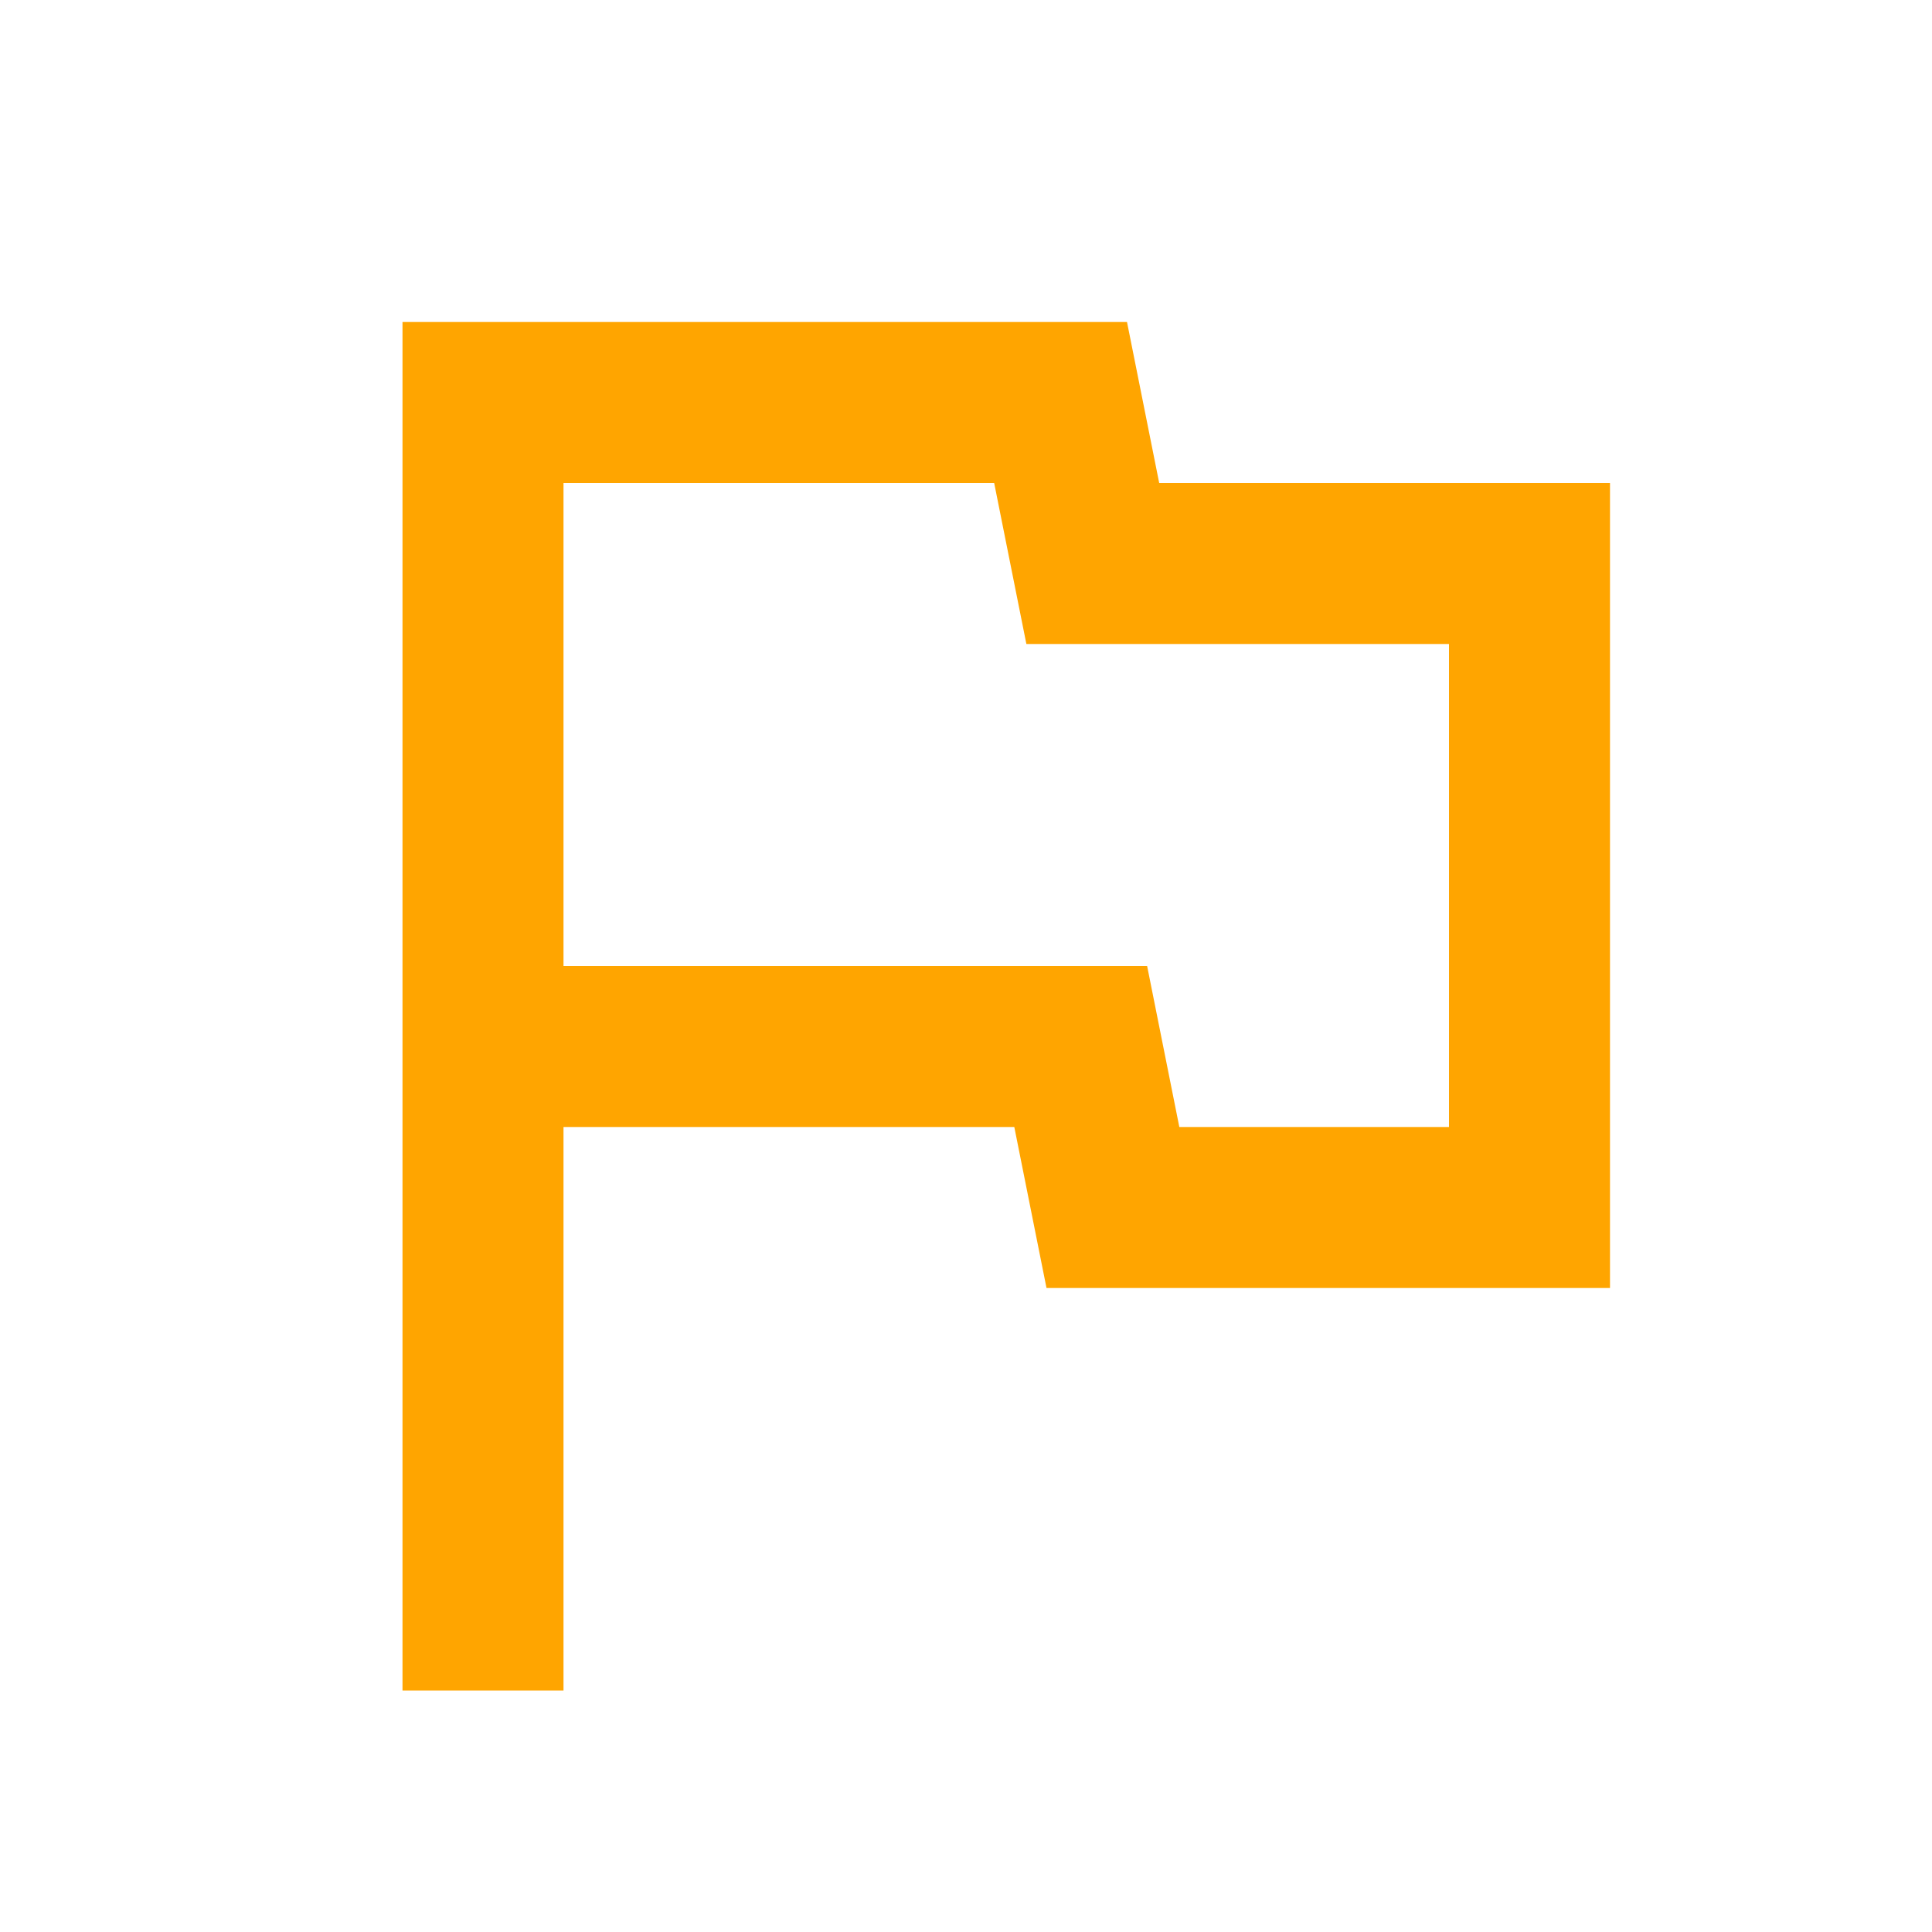
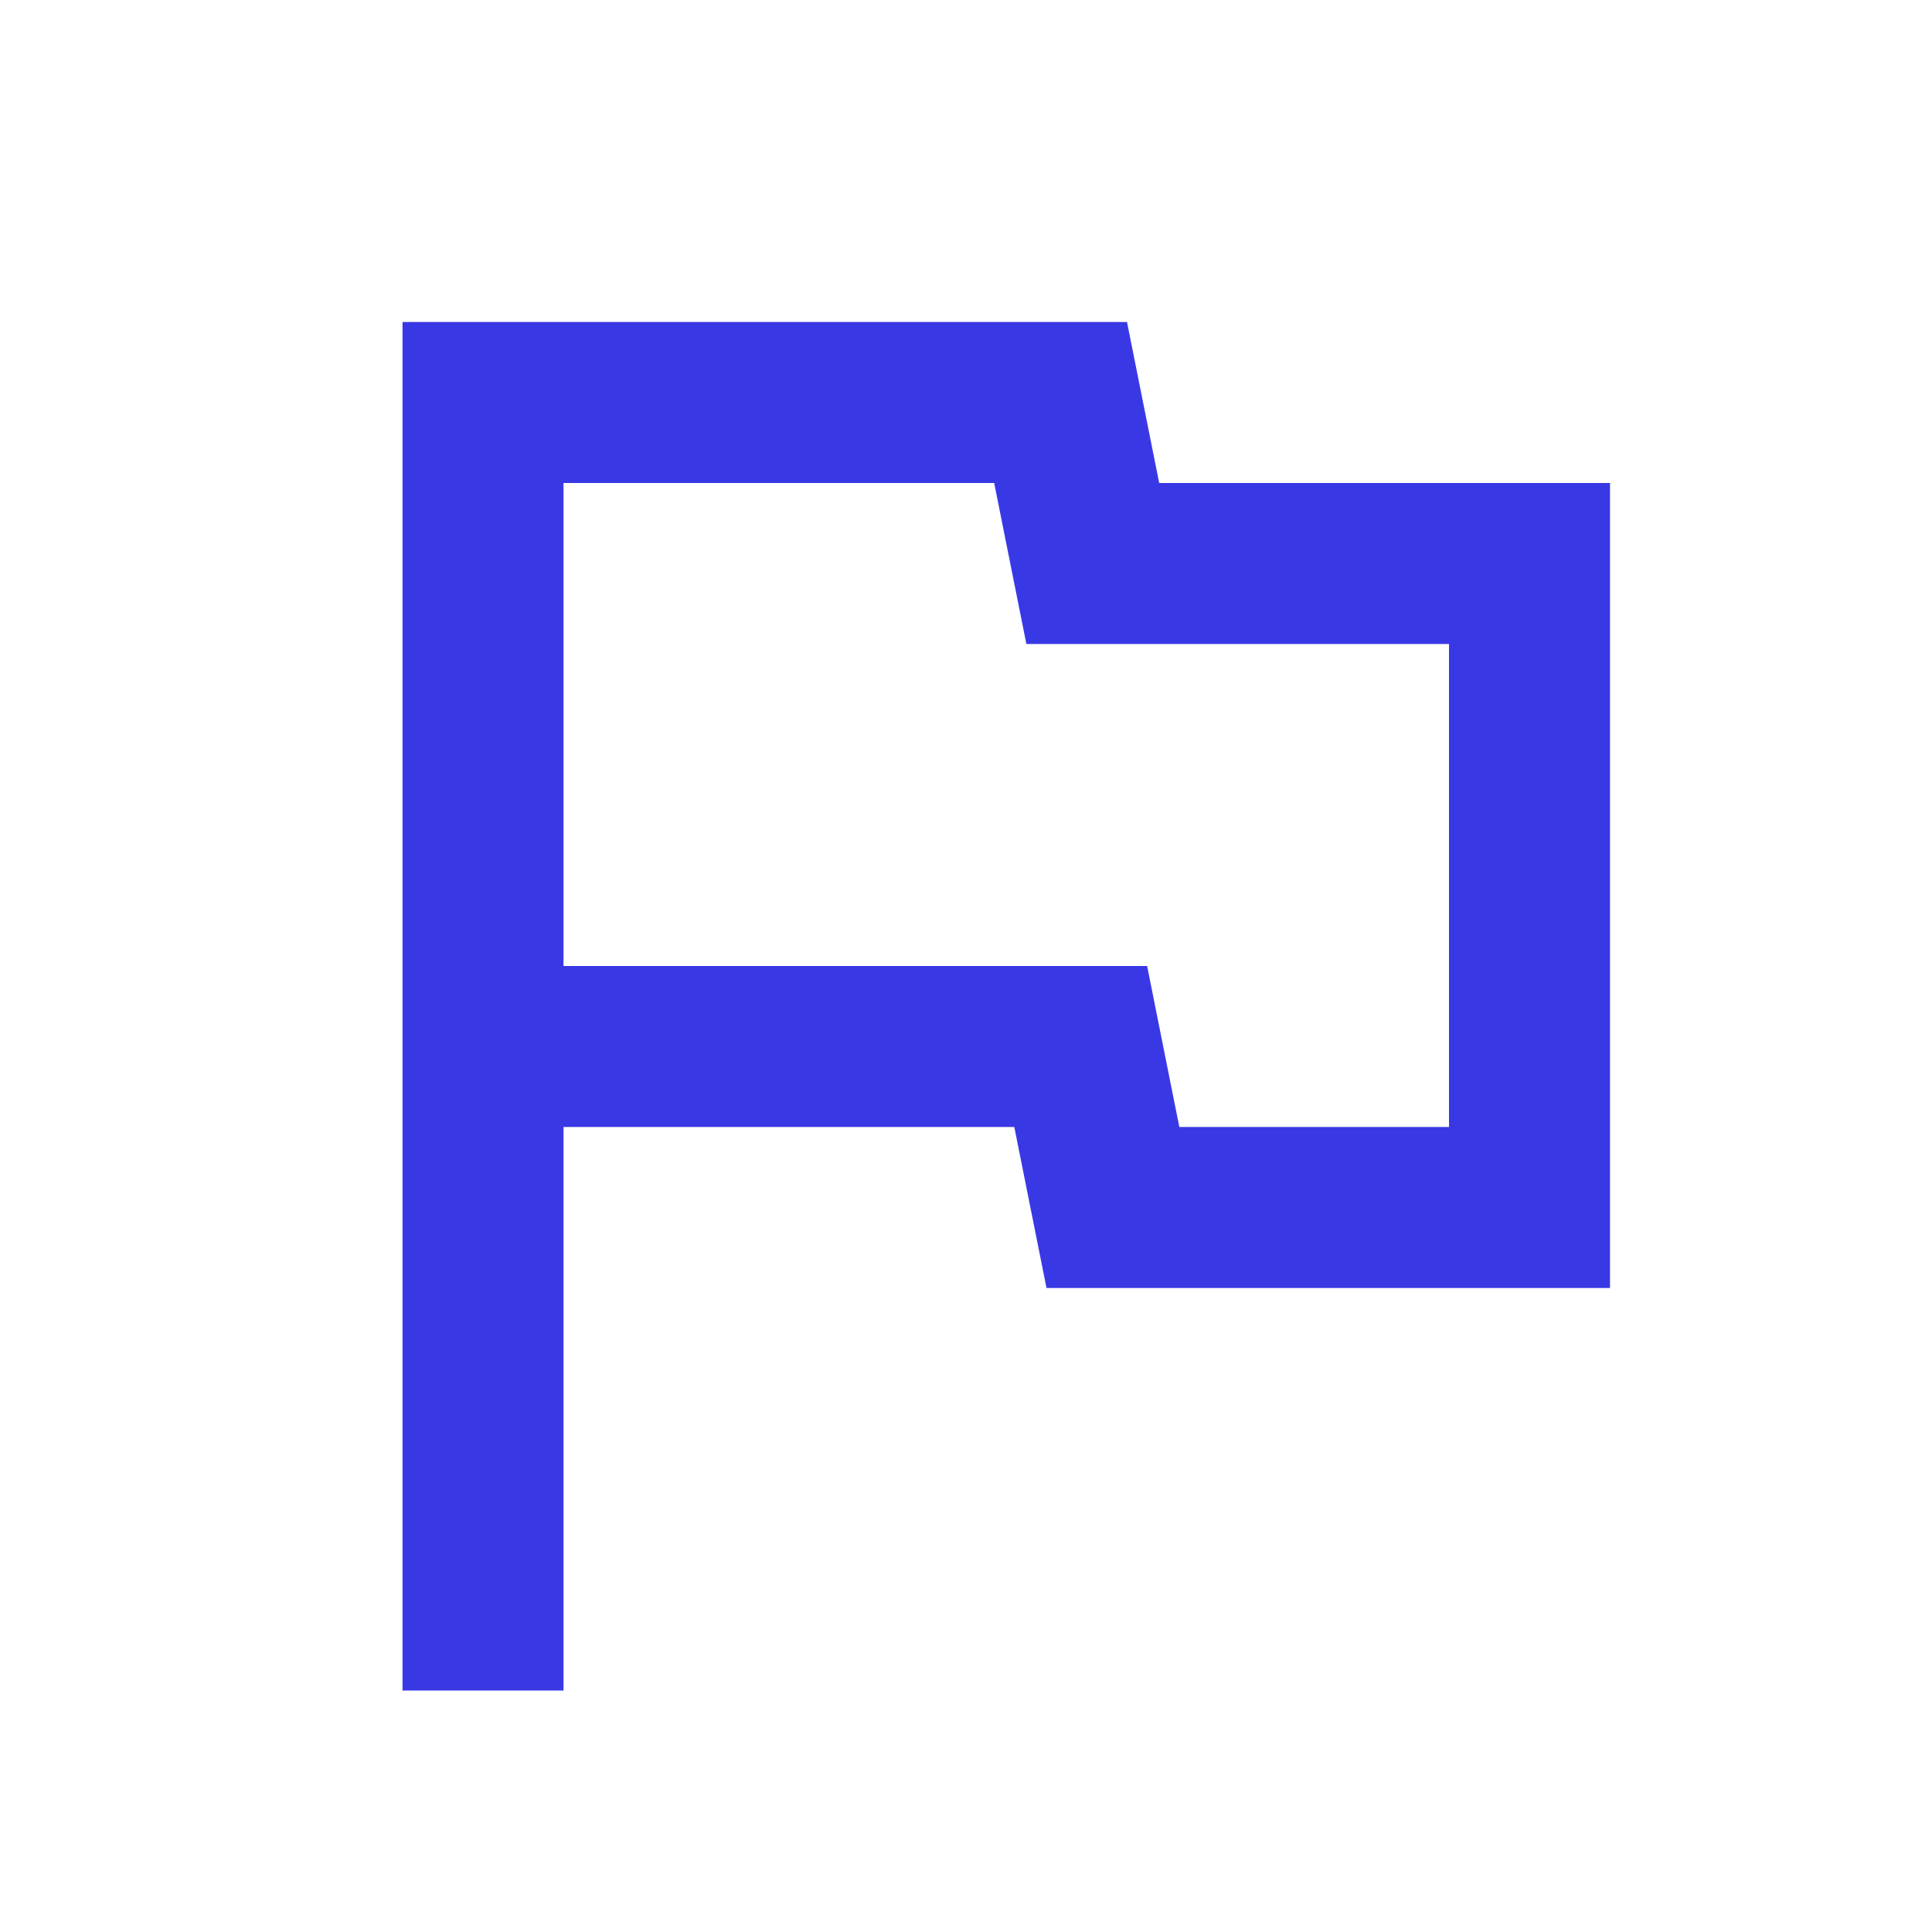
- <svg xmlns="http://www.w3.org/2000/svg" height="24px" viewBox="0 -960 960 960" width="24px" fill="#ffa500">
+ <svg xmlns="http://www.w3.org/2000/svg" height="24px" viewBox="0 -960 960 960" width="24px" fill="#3938e5">
  <path d="M200-120v-680h360l16 80h224v400H520l-16-80H280v280h-80Zm300-440Zm86 160h134v-240H510l-16-80H280v240h290l16 80Z" />
</svg>
